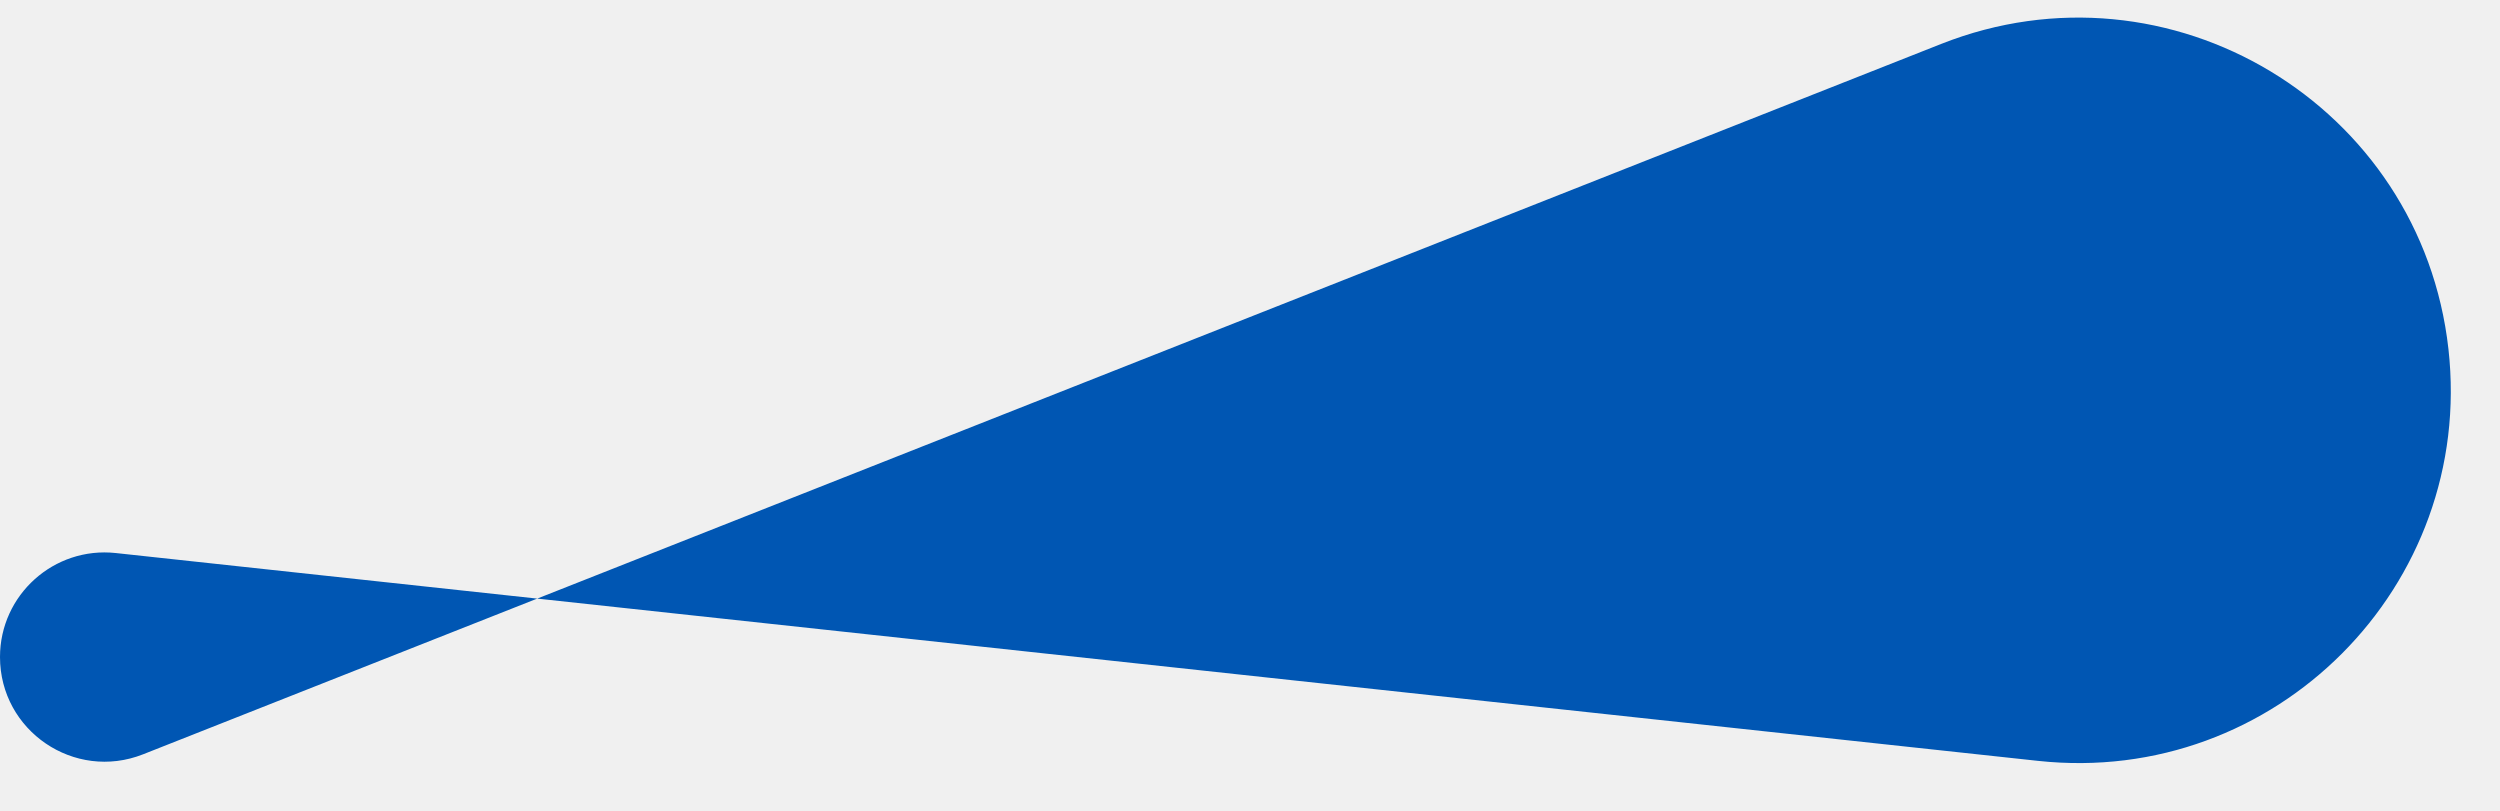
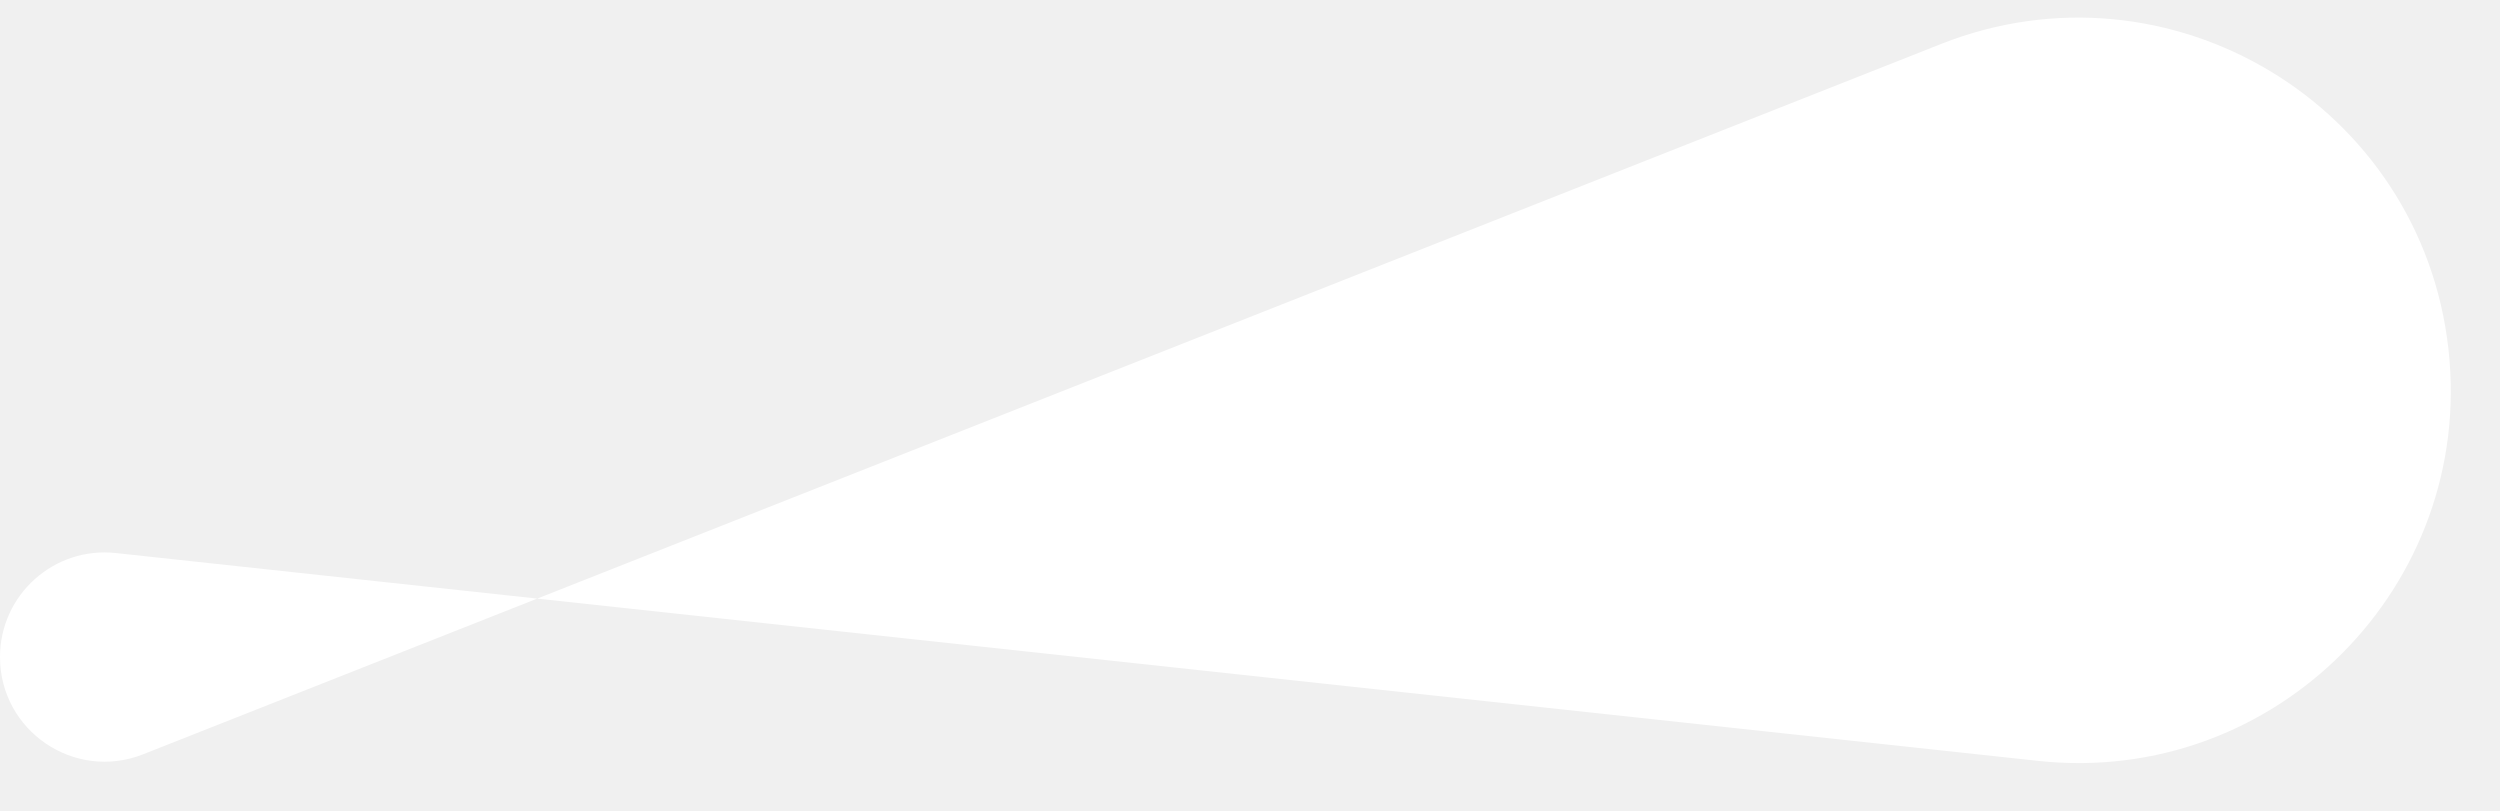
<svg xmlns="http://www.w3.org/2000/svg" width="37" height="12" viewBox="0 0 37 12" fill="none">
-   <path d="M0 9.724C0 8.804 0.799 8.086 1.714 8.185L30.164 11.261C33.672 11.64 36.629 8.673 36.237 5.166C35.834 1.555 32.109 -0.685 28.73 0.65L2.117 11.164C1.101 11.565 0 10.816 0 9.724Z" fill="#0056b3" />
+   <path d="M0 9.724C0 8.804 0.799 8.086 1.714 8.185L30.164 11.261C33.672 11.64 36.629 8.673 36.237 5.166C35.834 1.555 32.109 -0.685 28.73 0.65L2.117 11.164C1.101 11.565 0 10.816 0 9.724Z" fill="white" />
  <defs>
    <linearGradient id="paint0_linear_2164_71" x1="136.358" y1="7.624" x2="122.281" y2="52.856" gradientUnits="userSpaceOnUse">
      <stop stop-color="#DF8908" />
      <stop offset="1" stop-color="#B415FF" />
    </linearGradient>
  </defs>
</svg>
